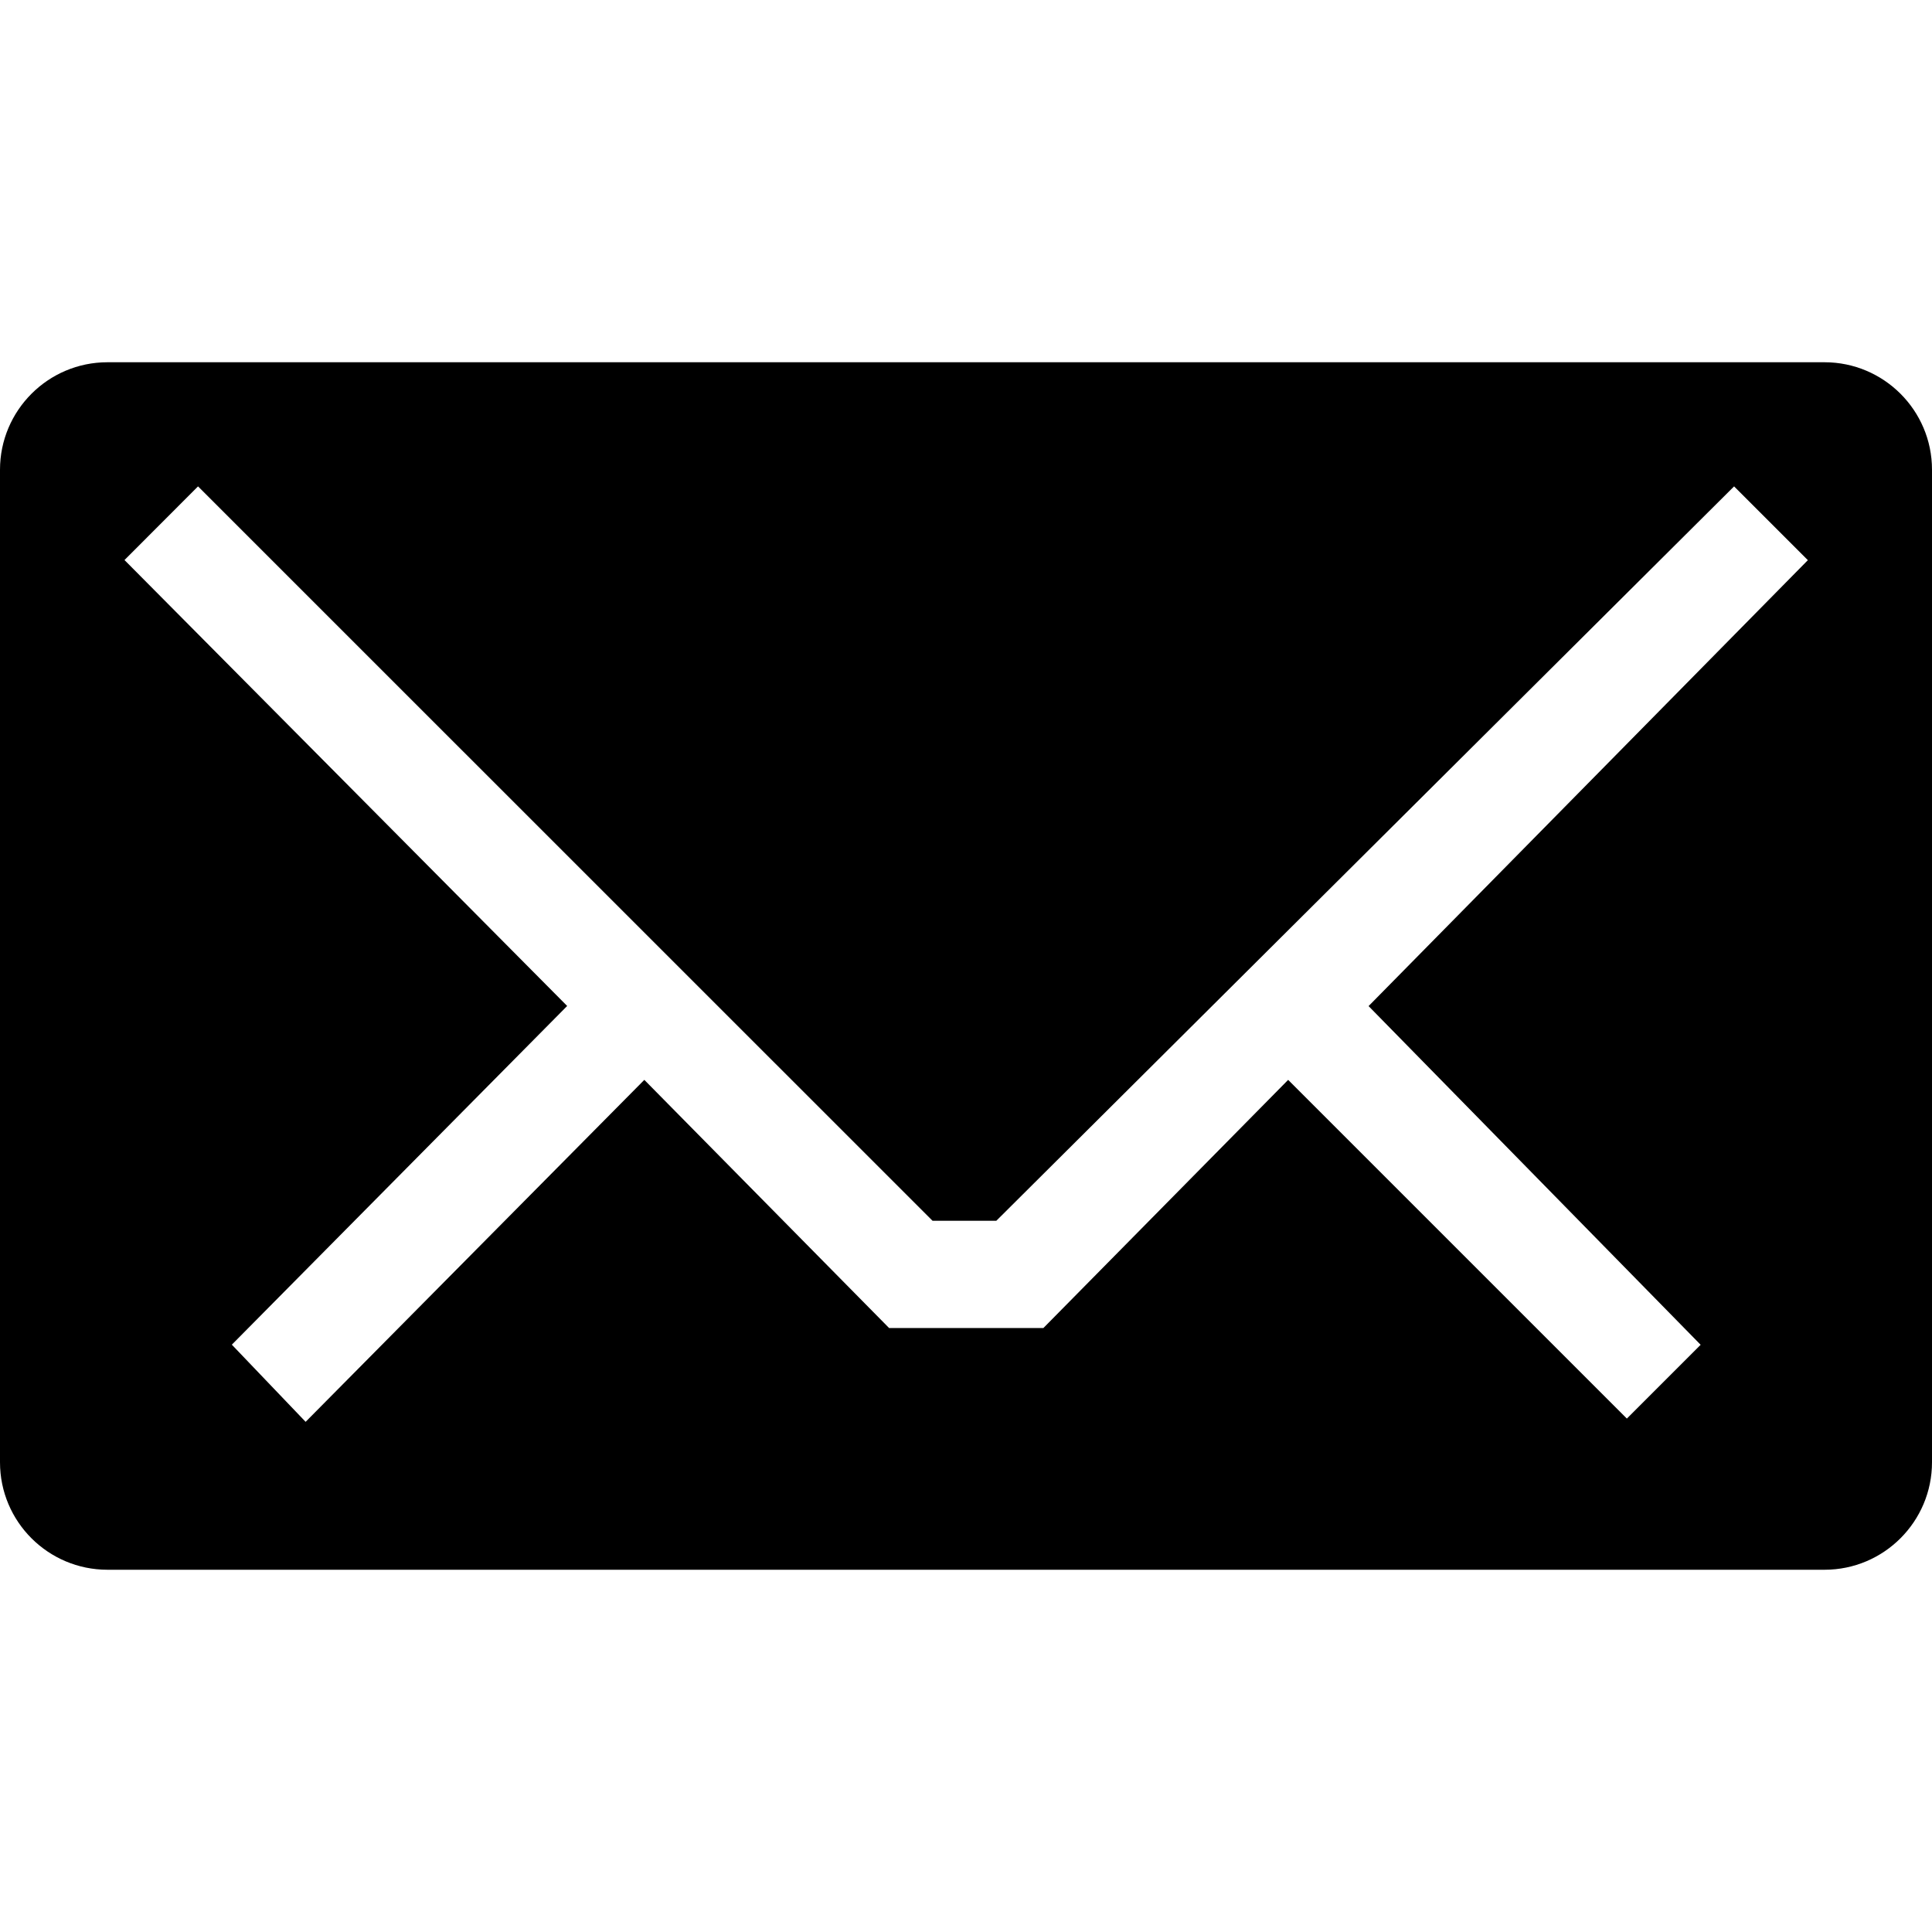
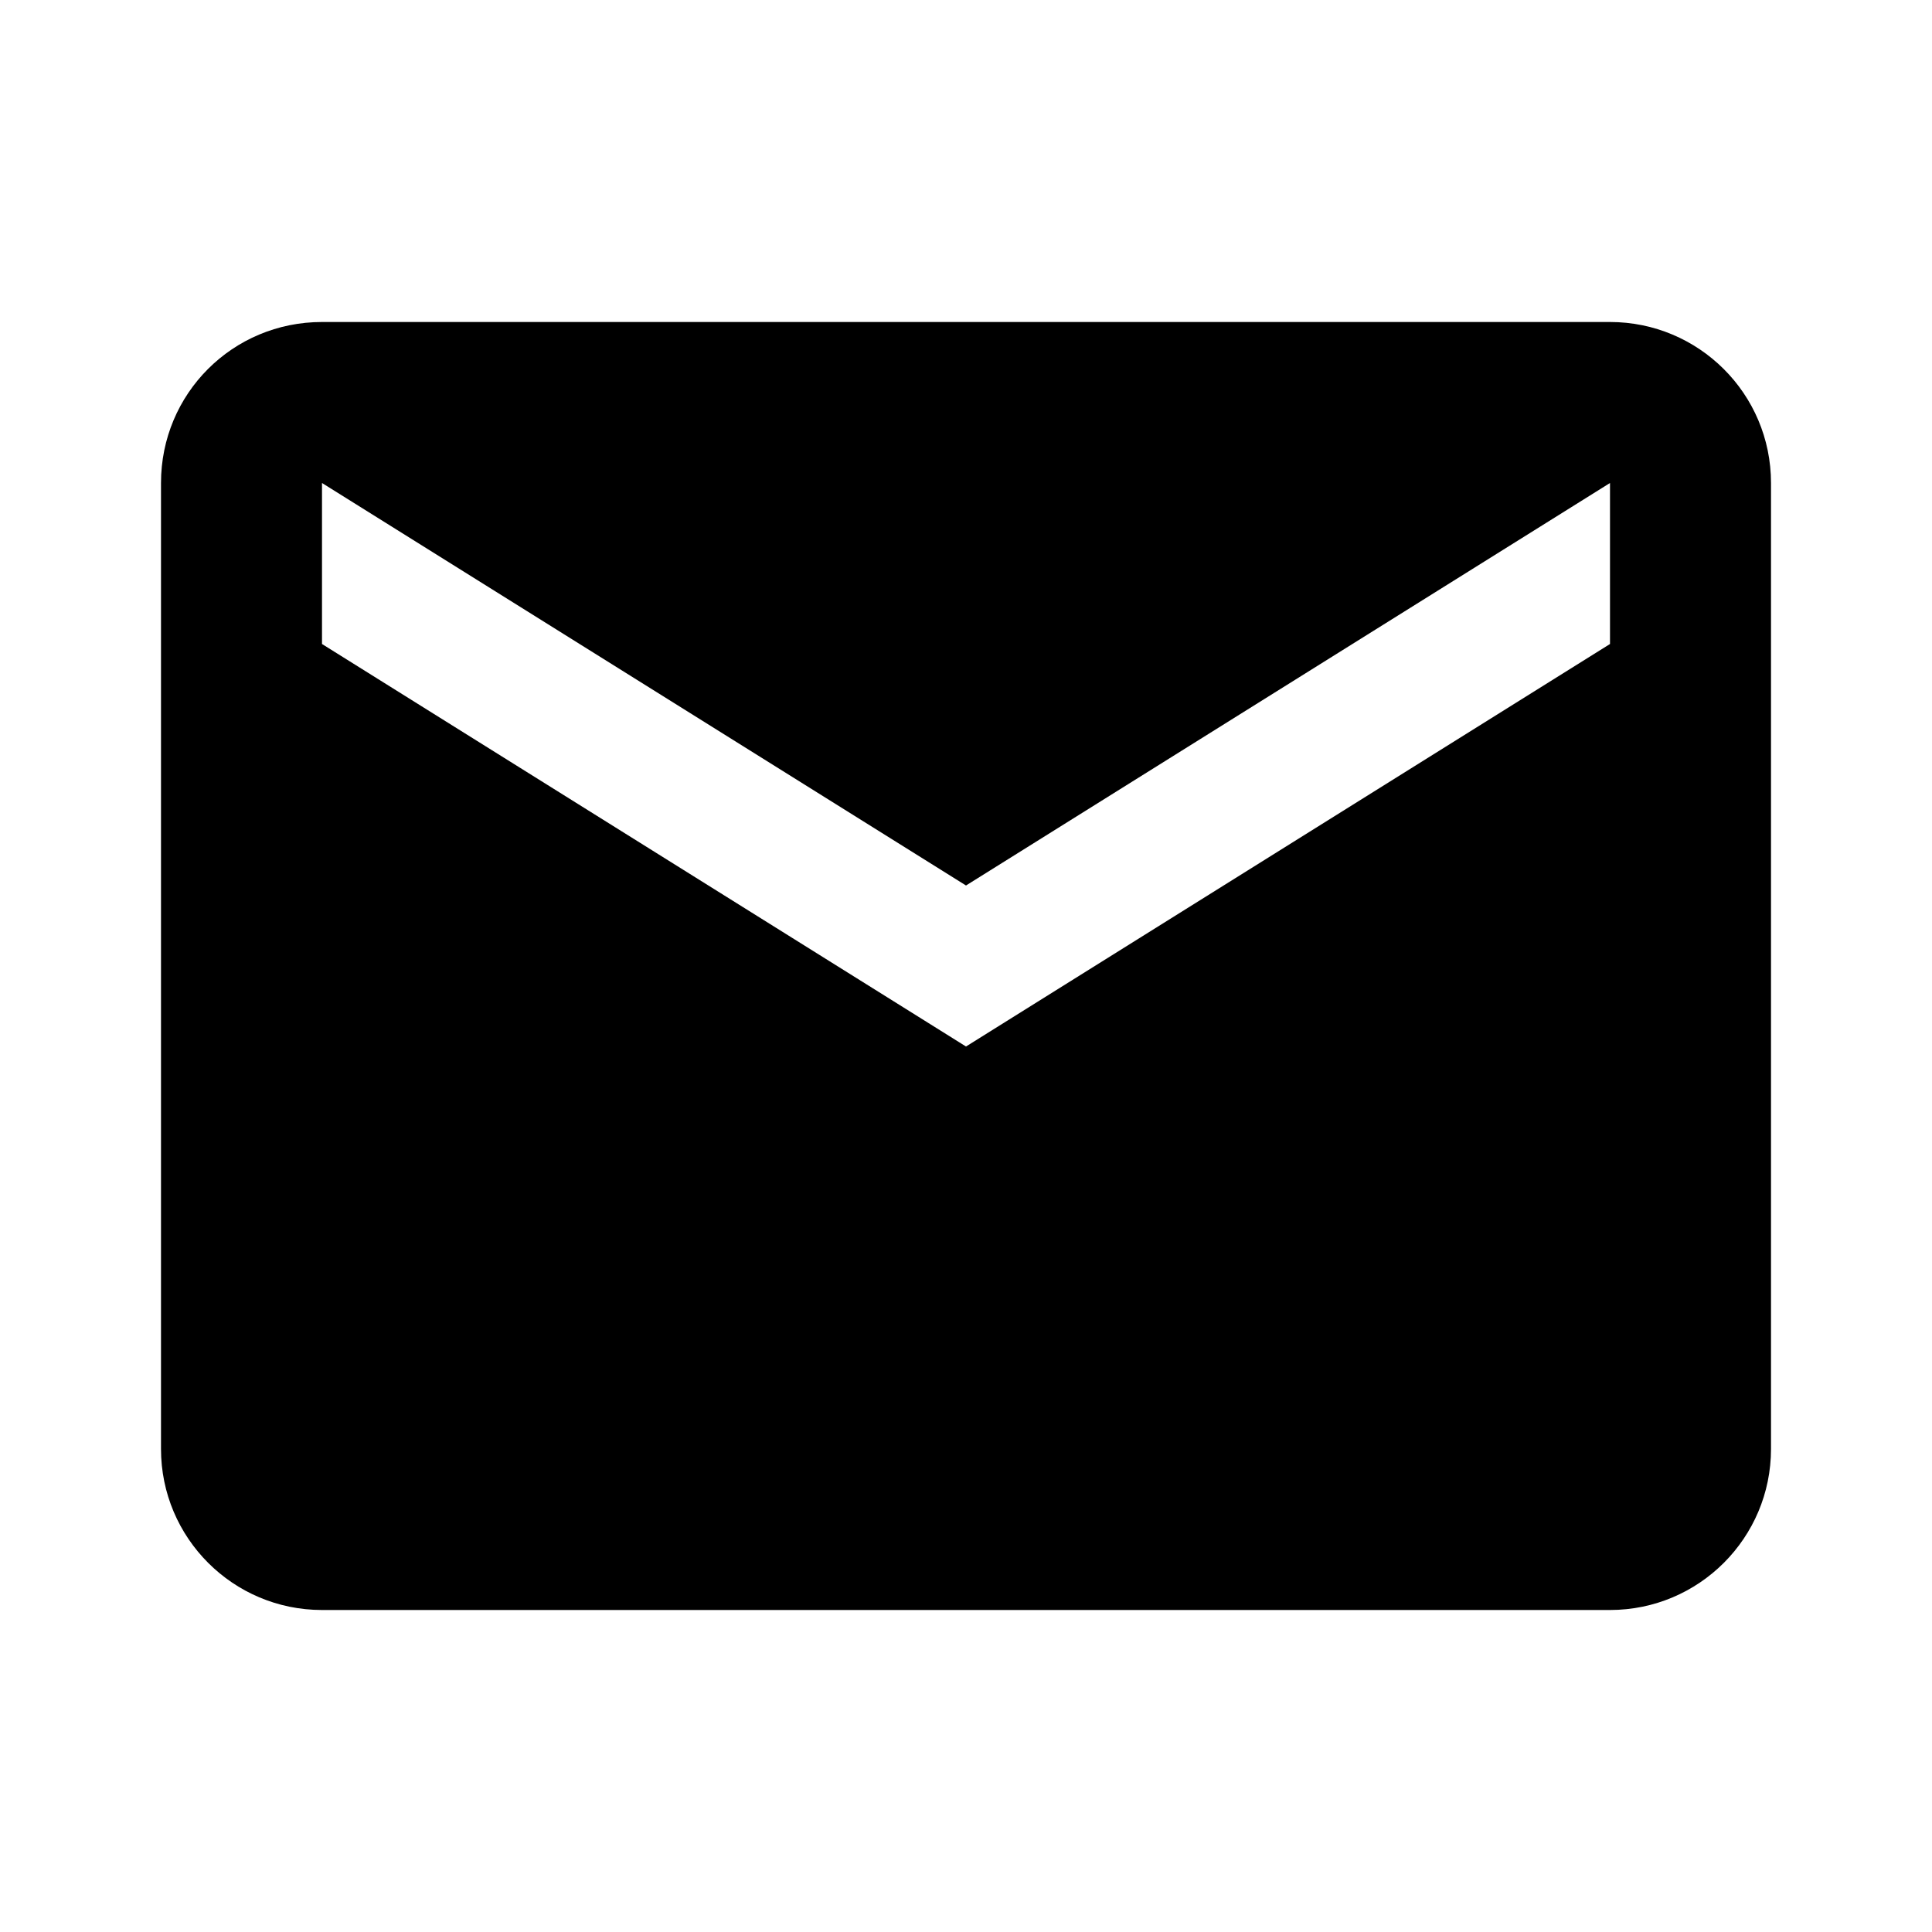
- <svg xmlns="http://www.w3.org/2000/svg" version="1.1" height="16" width="16" viewBox="0 0 16 16">
-   <path d="m0.89 3c-0.492 0-0.89 0.4-0.89 0.89v8.22c0 0.493 0.4 0.89 0.89 0.89h14.22c0.492 0 0.89-0.4 0.89-0.89v-8.22c0-0.492-0.4-0.89-0.89-0.89zm0.75 1.028 6.083 6.082h0.528l6.11-6.082 0.611 0.611-3.638 3.693 2.75 2.805-0.611 0.611-2.805-2.805-2.027 2.055h-1.278l-2.027-2.055-2.805 2.832-0.611-0.639 2.777-2.805-3.666-3.693z" />
+ <svg xmlns="http://www.w3.org/2000/svg" viewBox="0 0 24 24" width="24px" height="24px">
+   <path d="M20,8L12,13L4,8V6L12,11L20,6M20,4H4C2.89,4 2,4.89 2,6V18A2,2 0 0,0 4,20H20A2,2 0 0,0 22,18V6C22,4.89 21.1,4 20,4Z" />
</svg>
